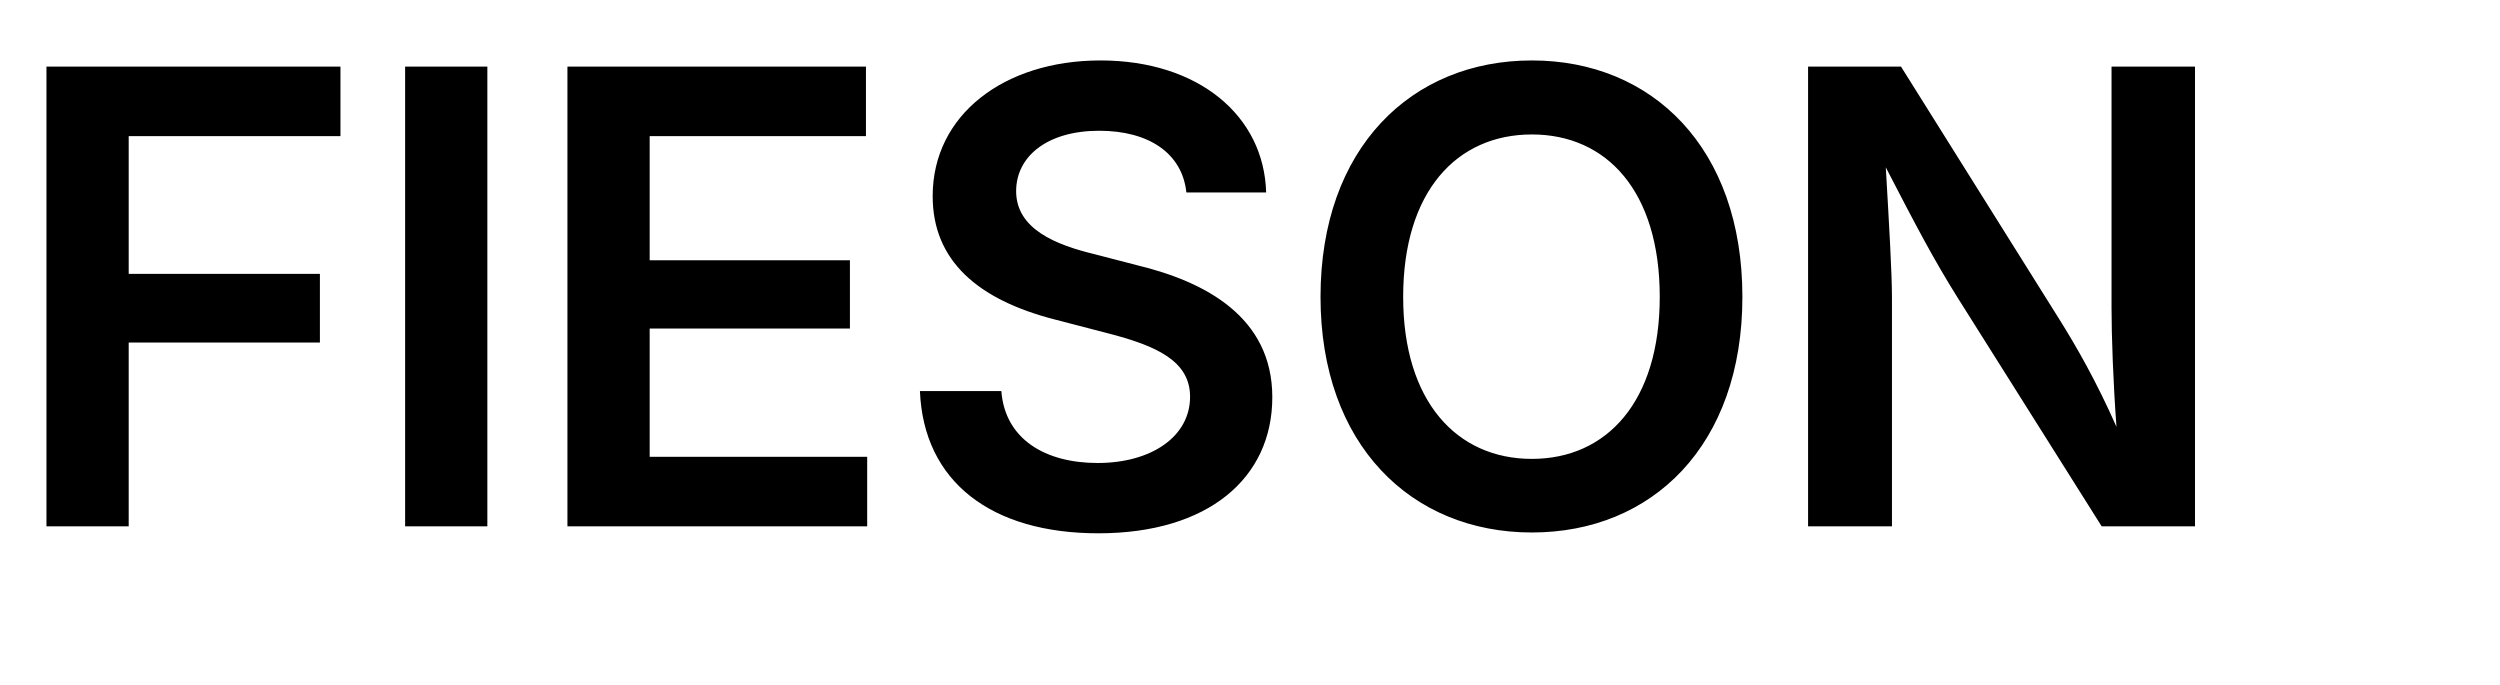
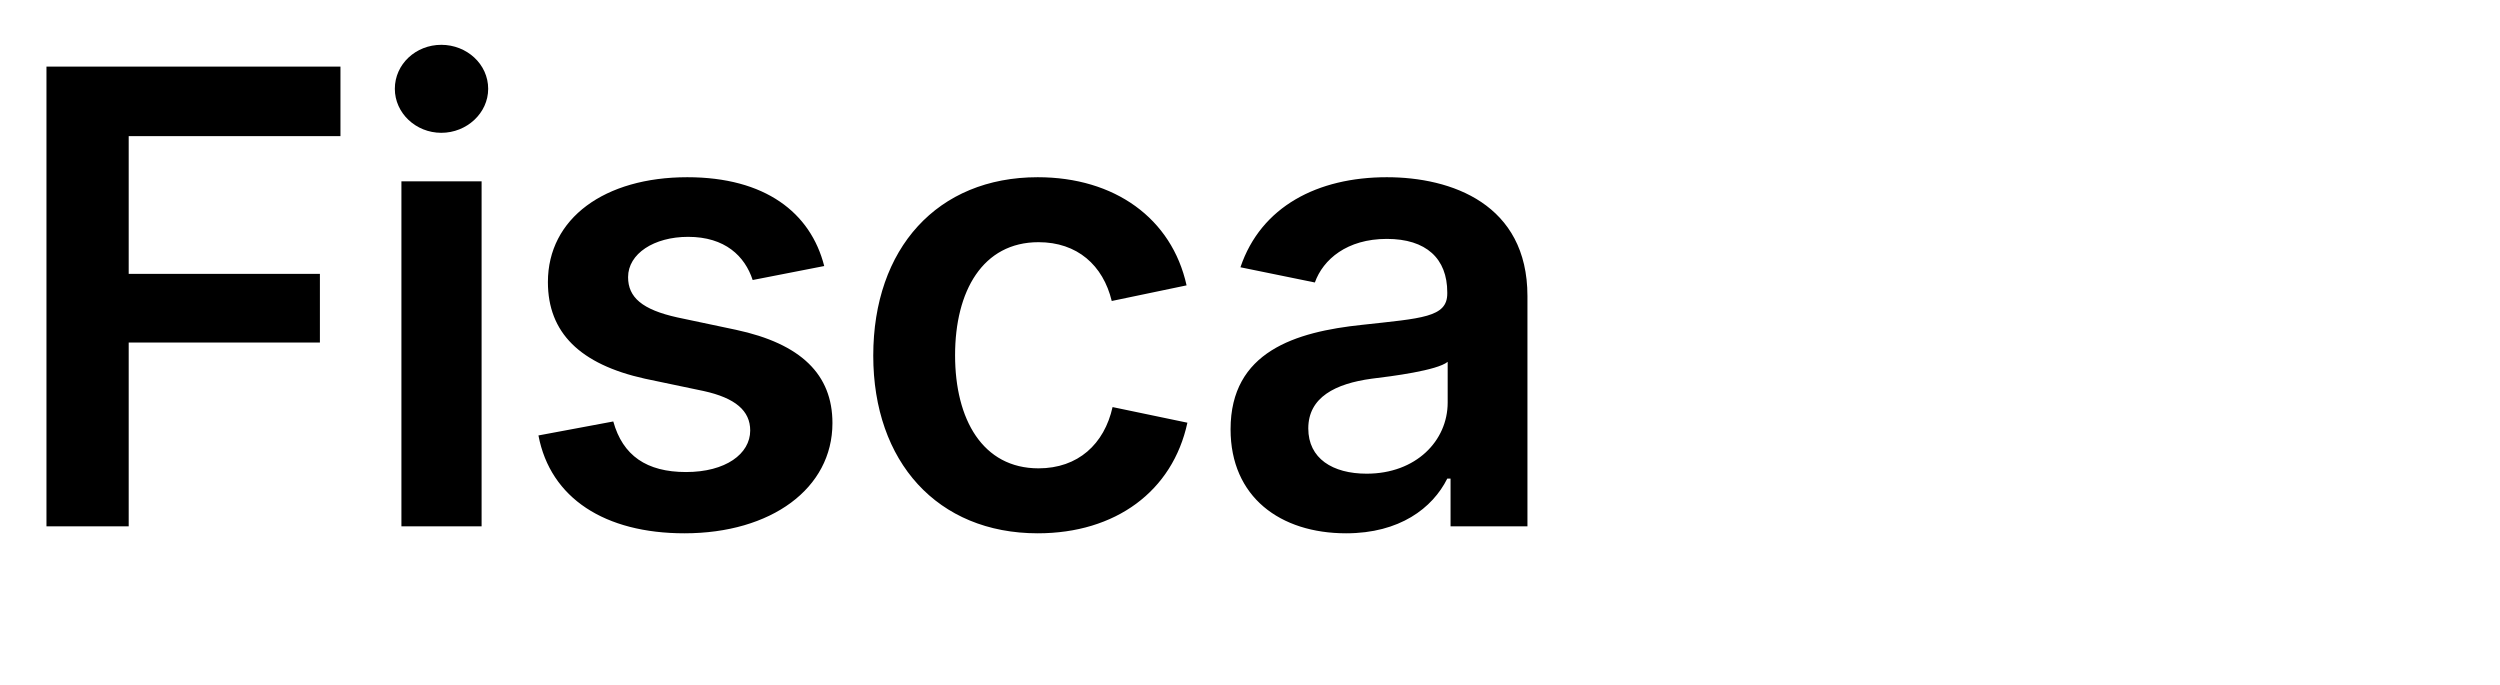
<svg xmlns="http://www.w3.org/2000/svg" width="95" height="26" viewBox="0 0 95 26" fill="none">
-   <text x="0" y="20" font-family="Figtree, system-ui, -apple-system, sans-serif" font-size="24" font-weight="600" letter-spacing="-0.02em" fill="currentColor">FIESON</text>
+   <text x="0" y="20" font-family="Figtree, system-ui, -apple-system, sans-serif" font-size="24" font-weight="600" letter-spacing="-0.02em" fill="currentColor">Fisca</text>
</svg>
